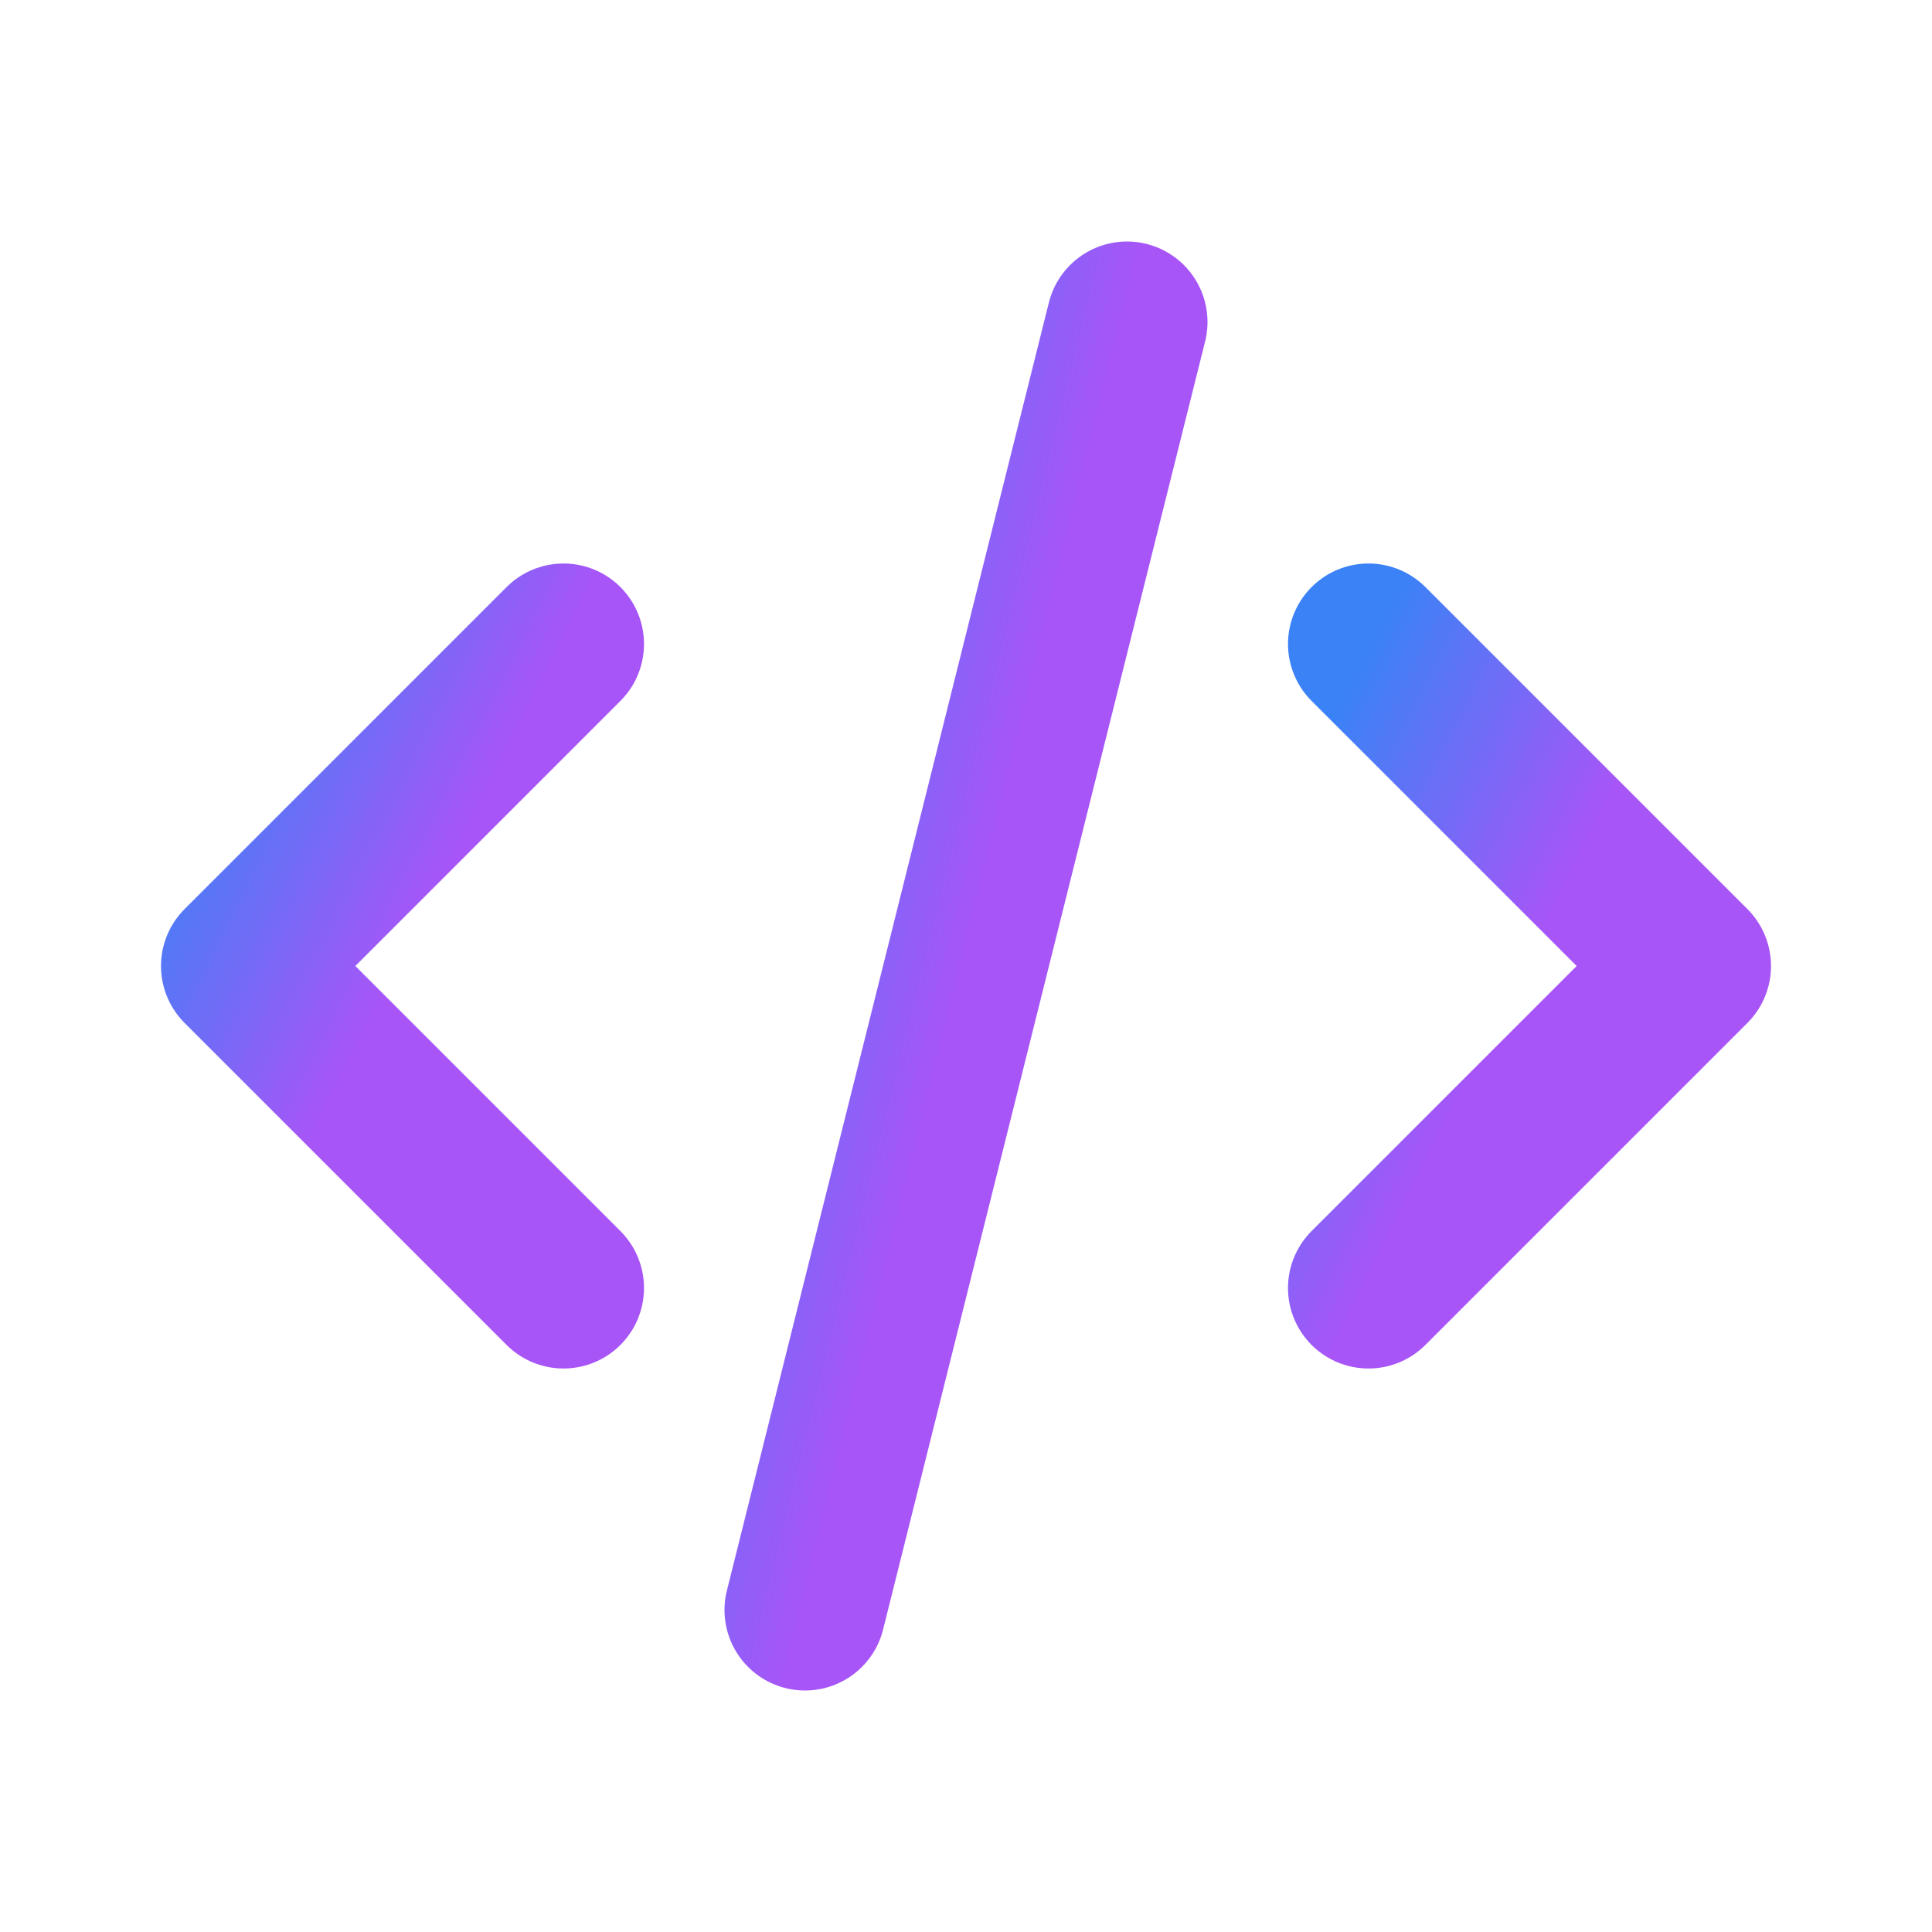
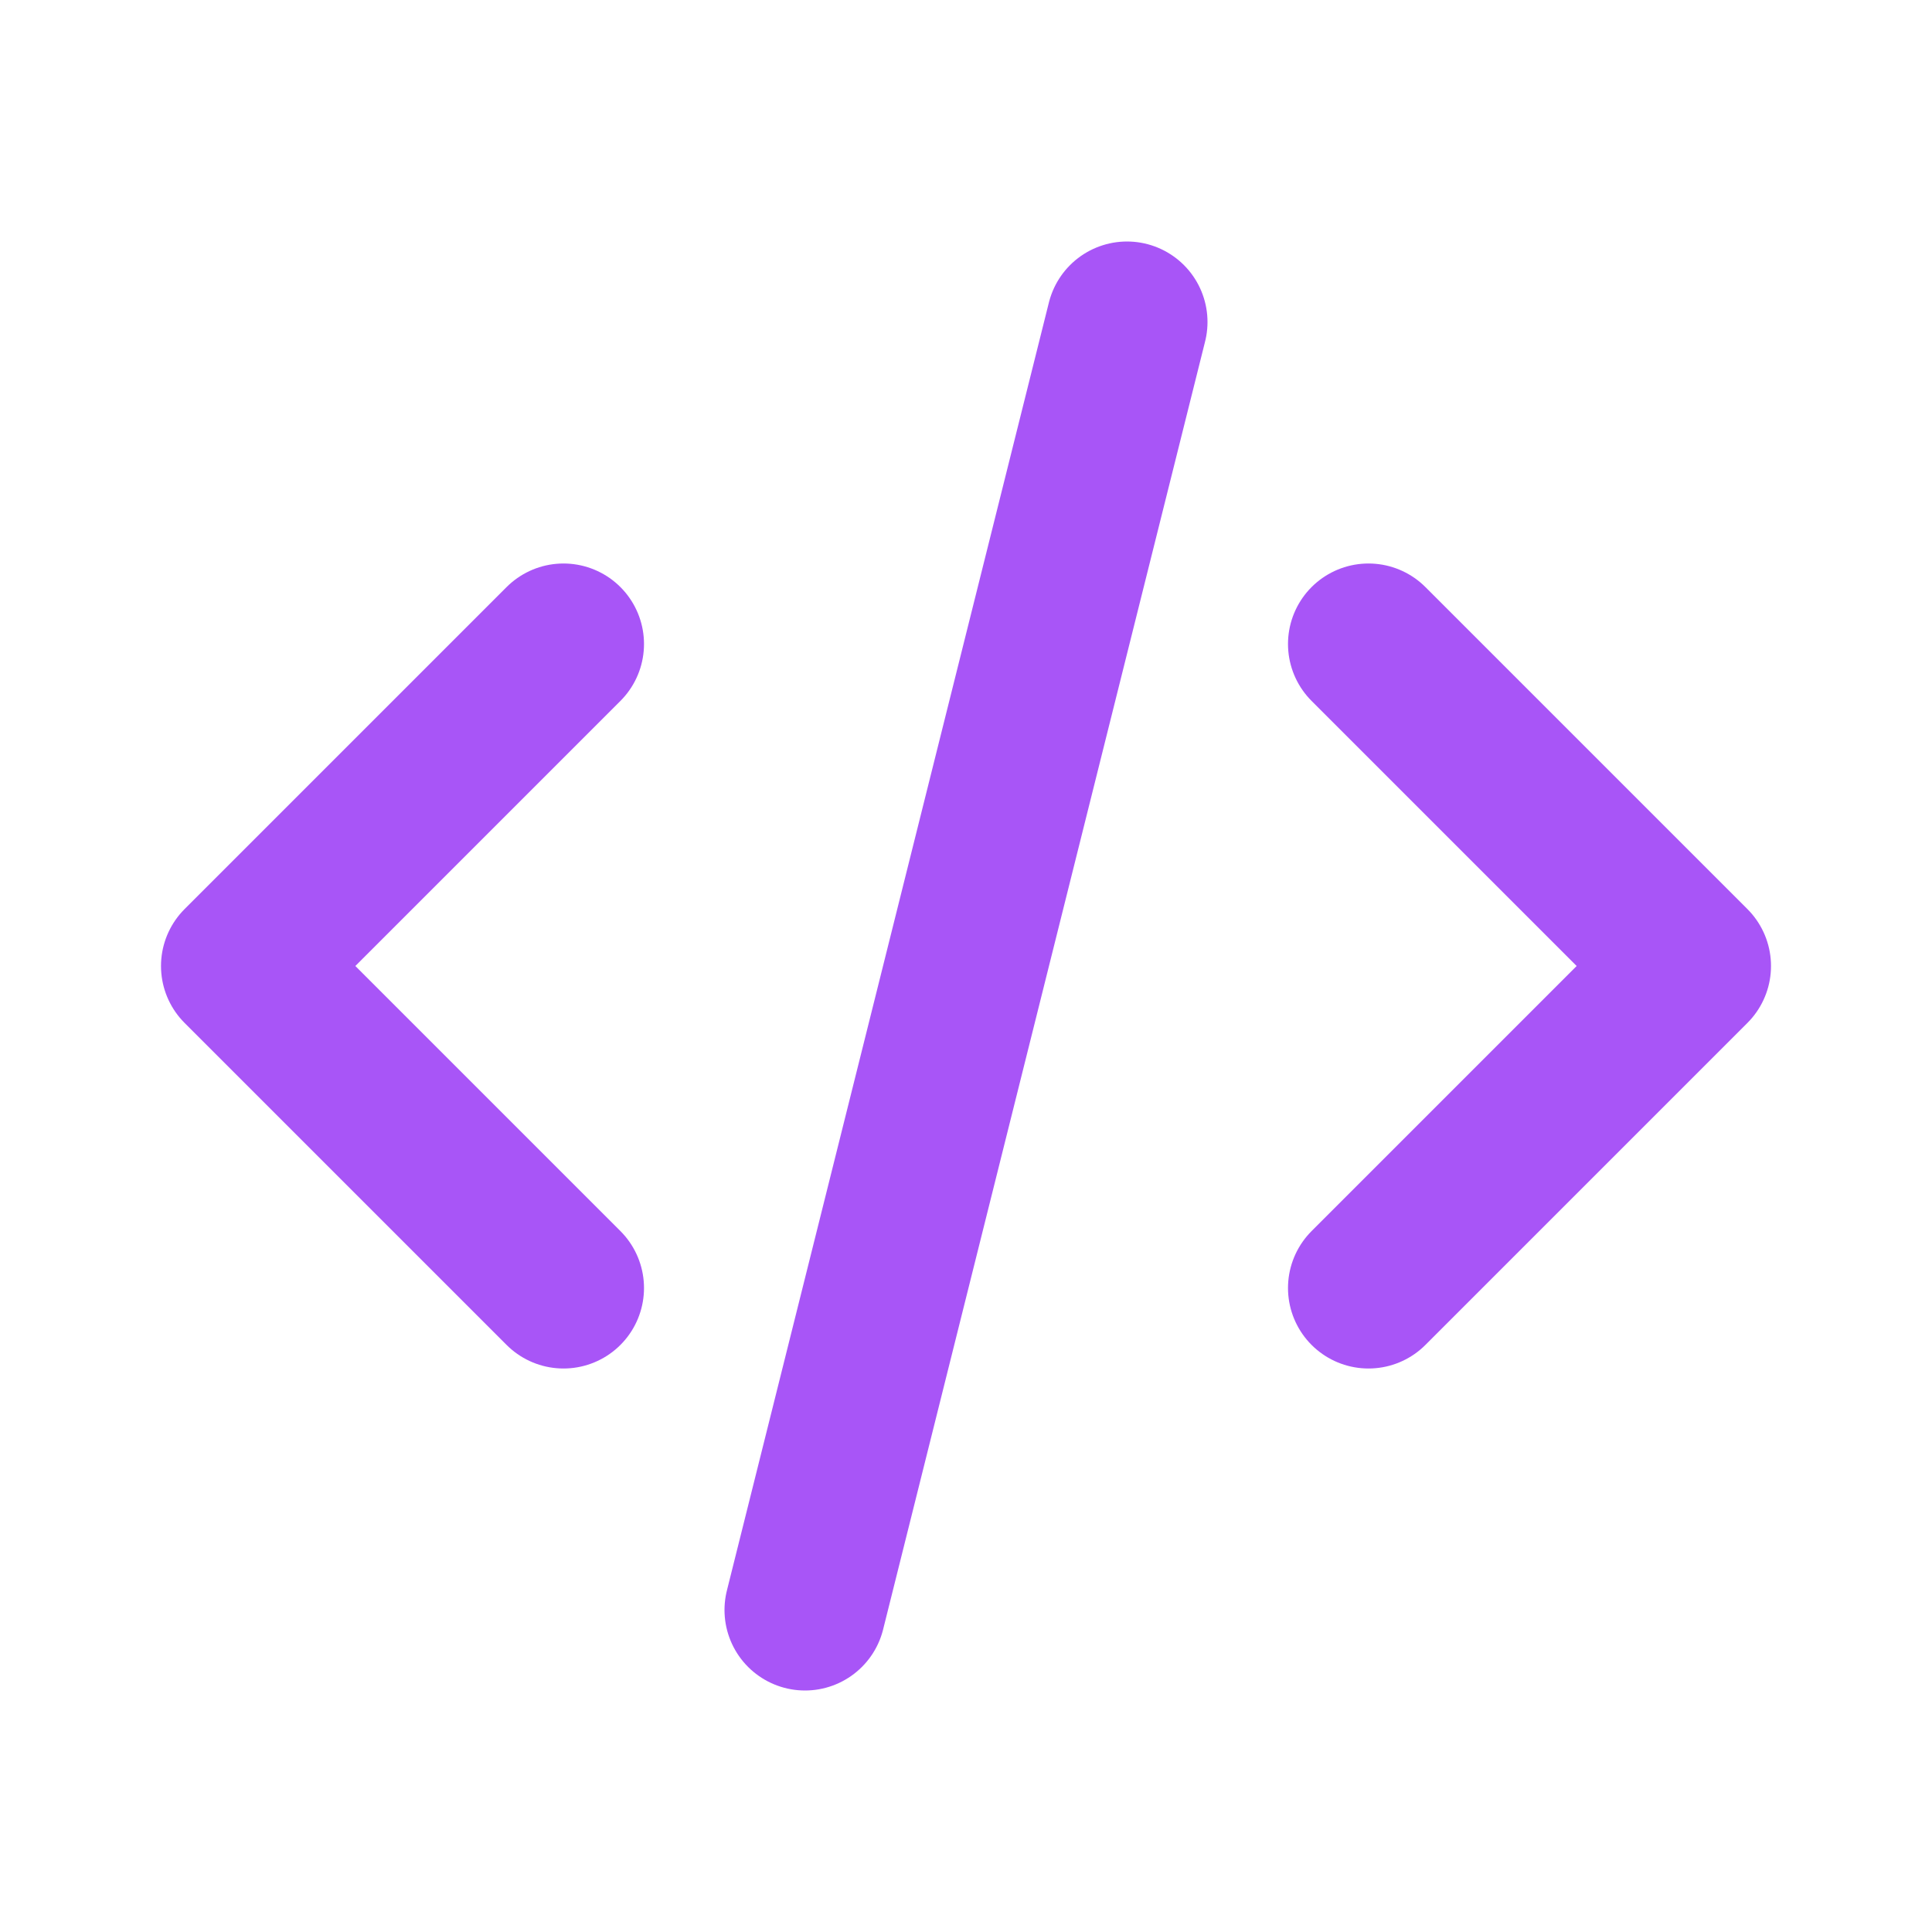
- <svg xmlns="http://www.w3.org/2000/svg" width="24" height="24" viewBox="0 0 24 24" fill="none" stroke="url(#gradient)" stroke-width="2" stroke-linecap="round" stroke-linejoin="round" class="icon icon-tabler icon-tabler-code">
-   <defs>
-     <linearGradient id="gradient" x1="0%" y1="0%" x2="100%" y2="100%">
-       <stop offset="0%" stop-color="#3b82f6" />
-       <stop offset="50%" stop-color="#a855f7" />
-     </linearGradient>
-   </defs>
+ <svg xmlns="http://www.w3.org/2000/svg" width="24" height="24" viewBox="0 0 24 24" fill="none" stroke="#a855f7" stroke-width="2" stroke-linecap="round" stroke-linejoin="round" class="icon icon-tabler icon-tabler-code">
  <path stroke="none" d="M0 0h24v24H0z" fill="none" />
  <path d="M7 8l-4 4l4 4" />
  <path d="M17 8l4 4l-4 4" />
  <path d="M14 4l-4 16" />
</svg>
